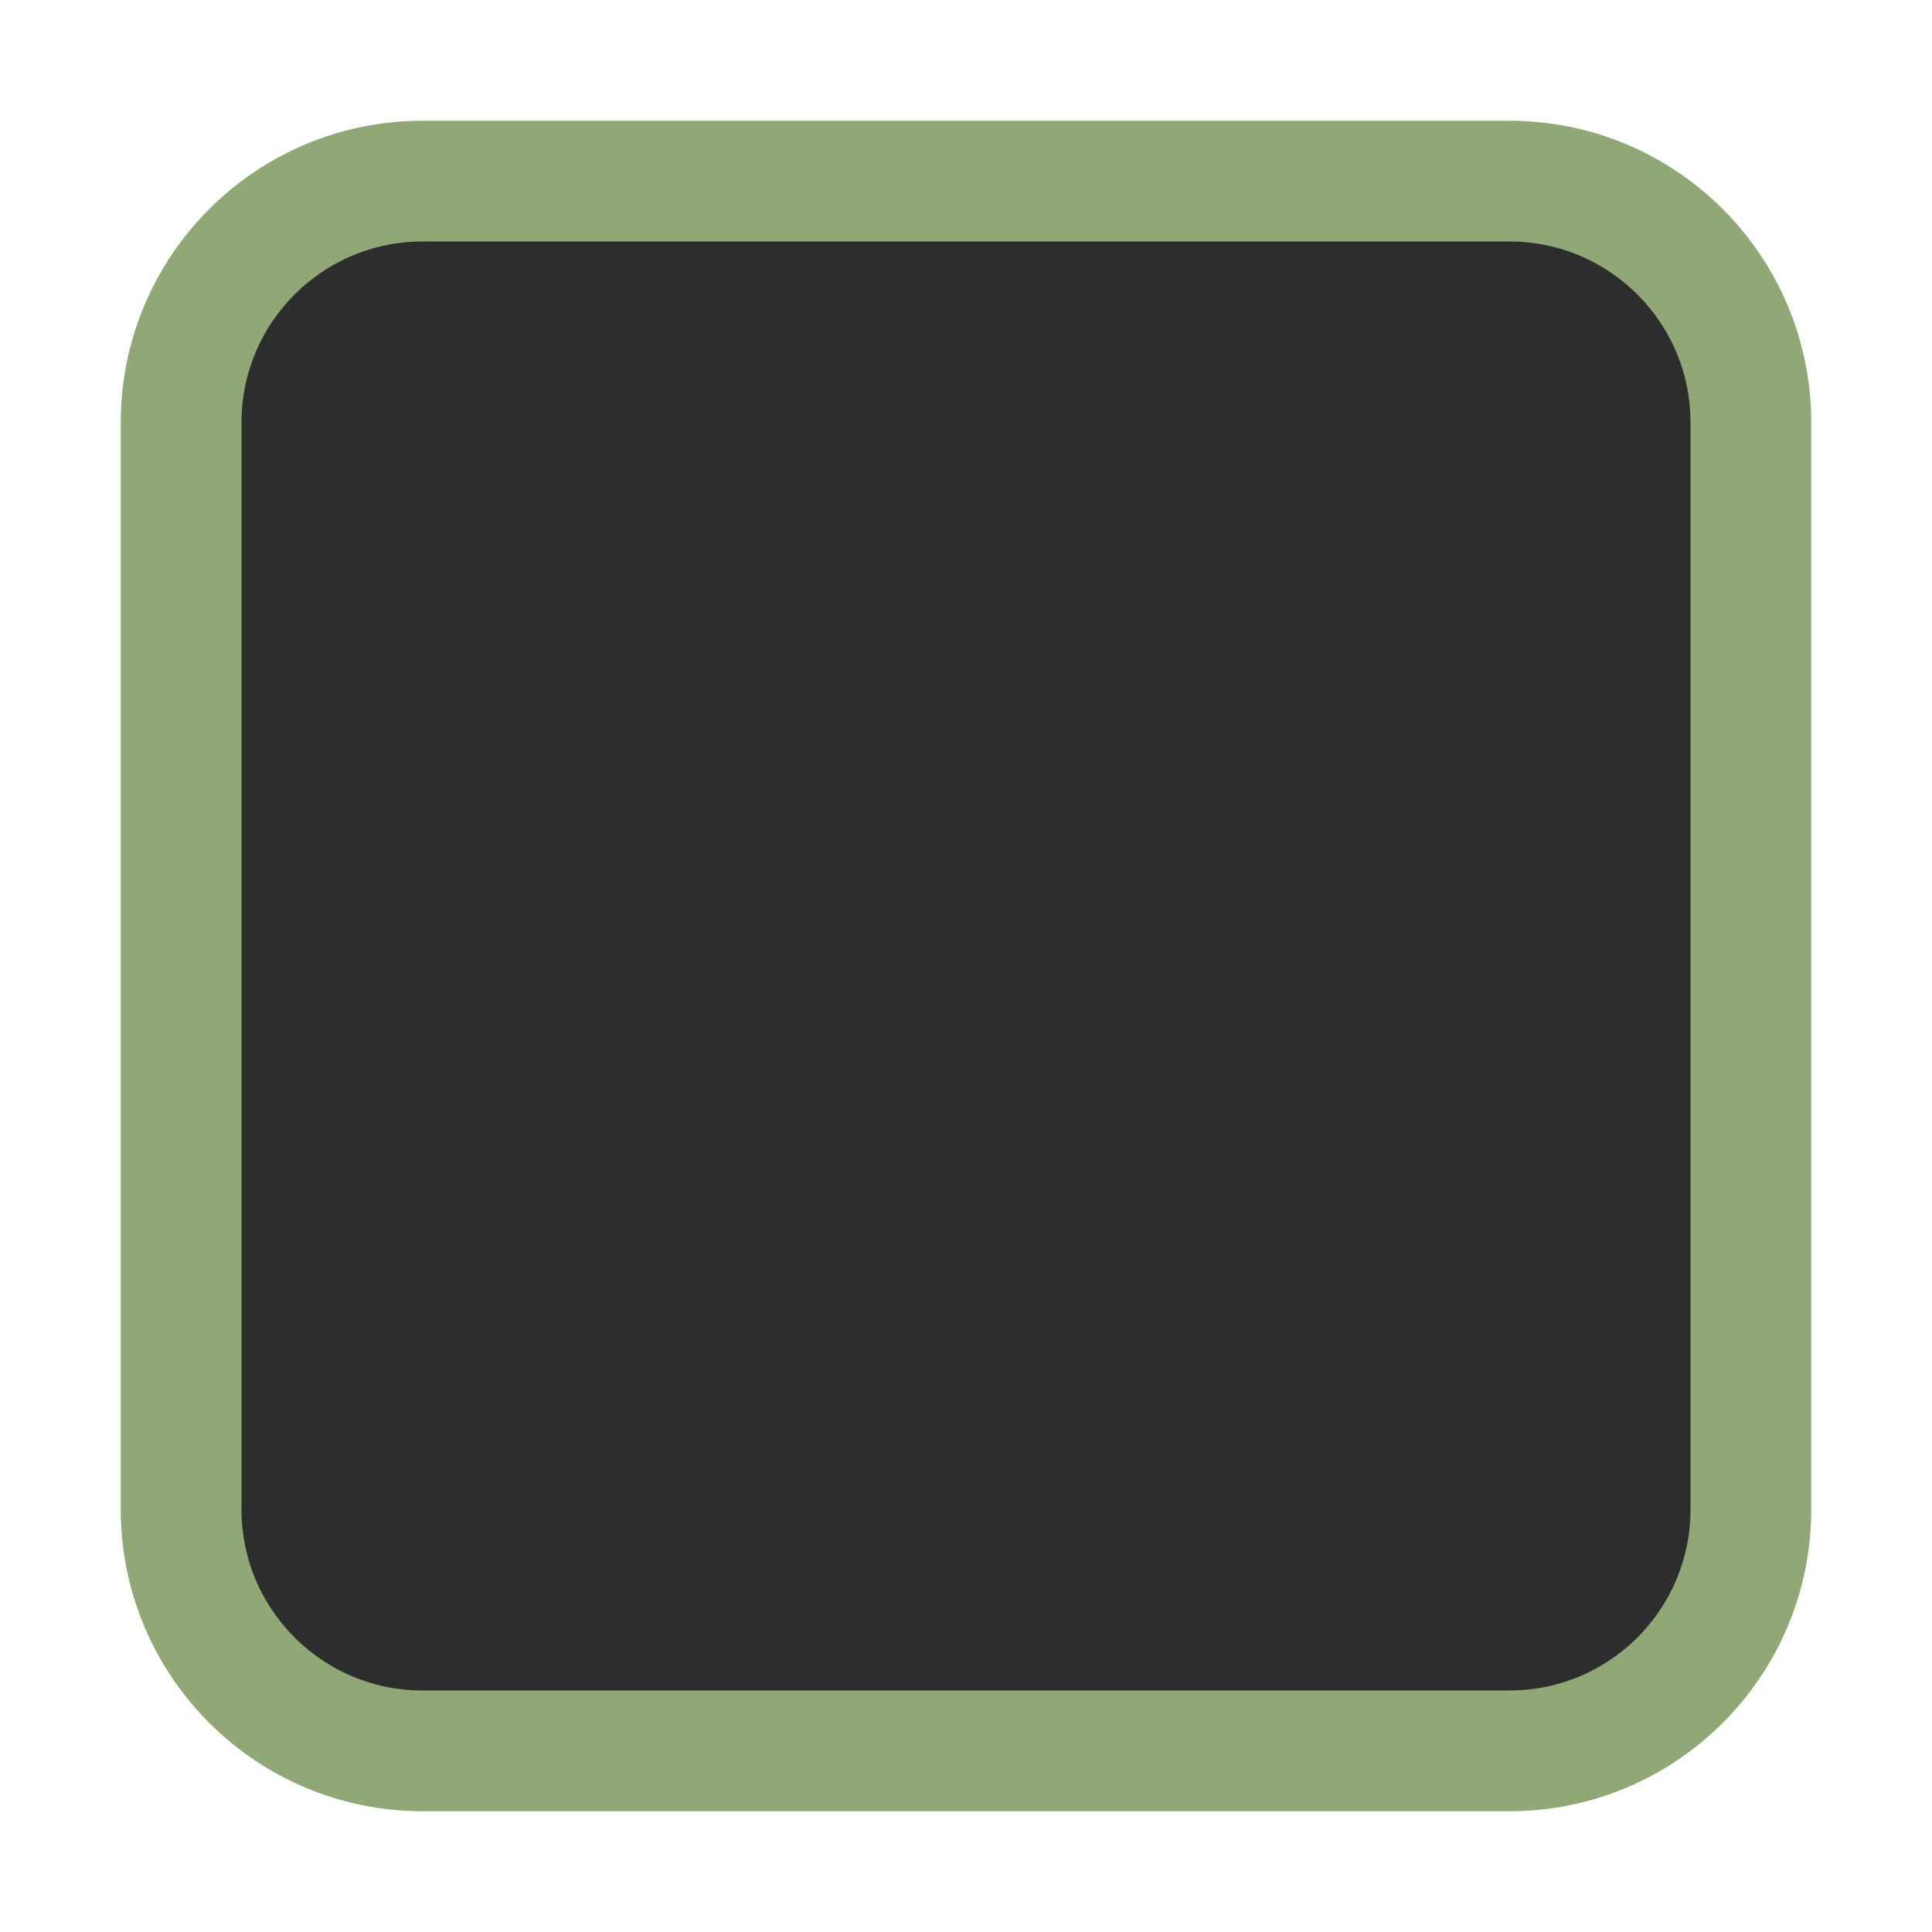
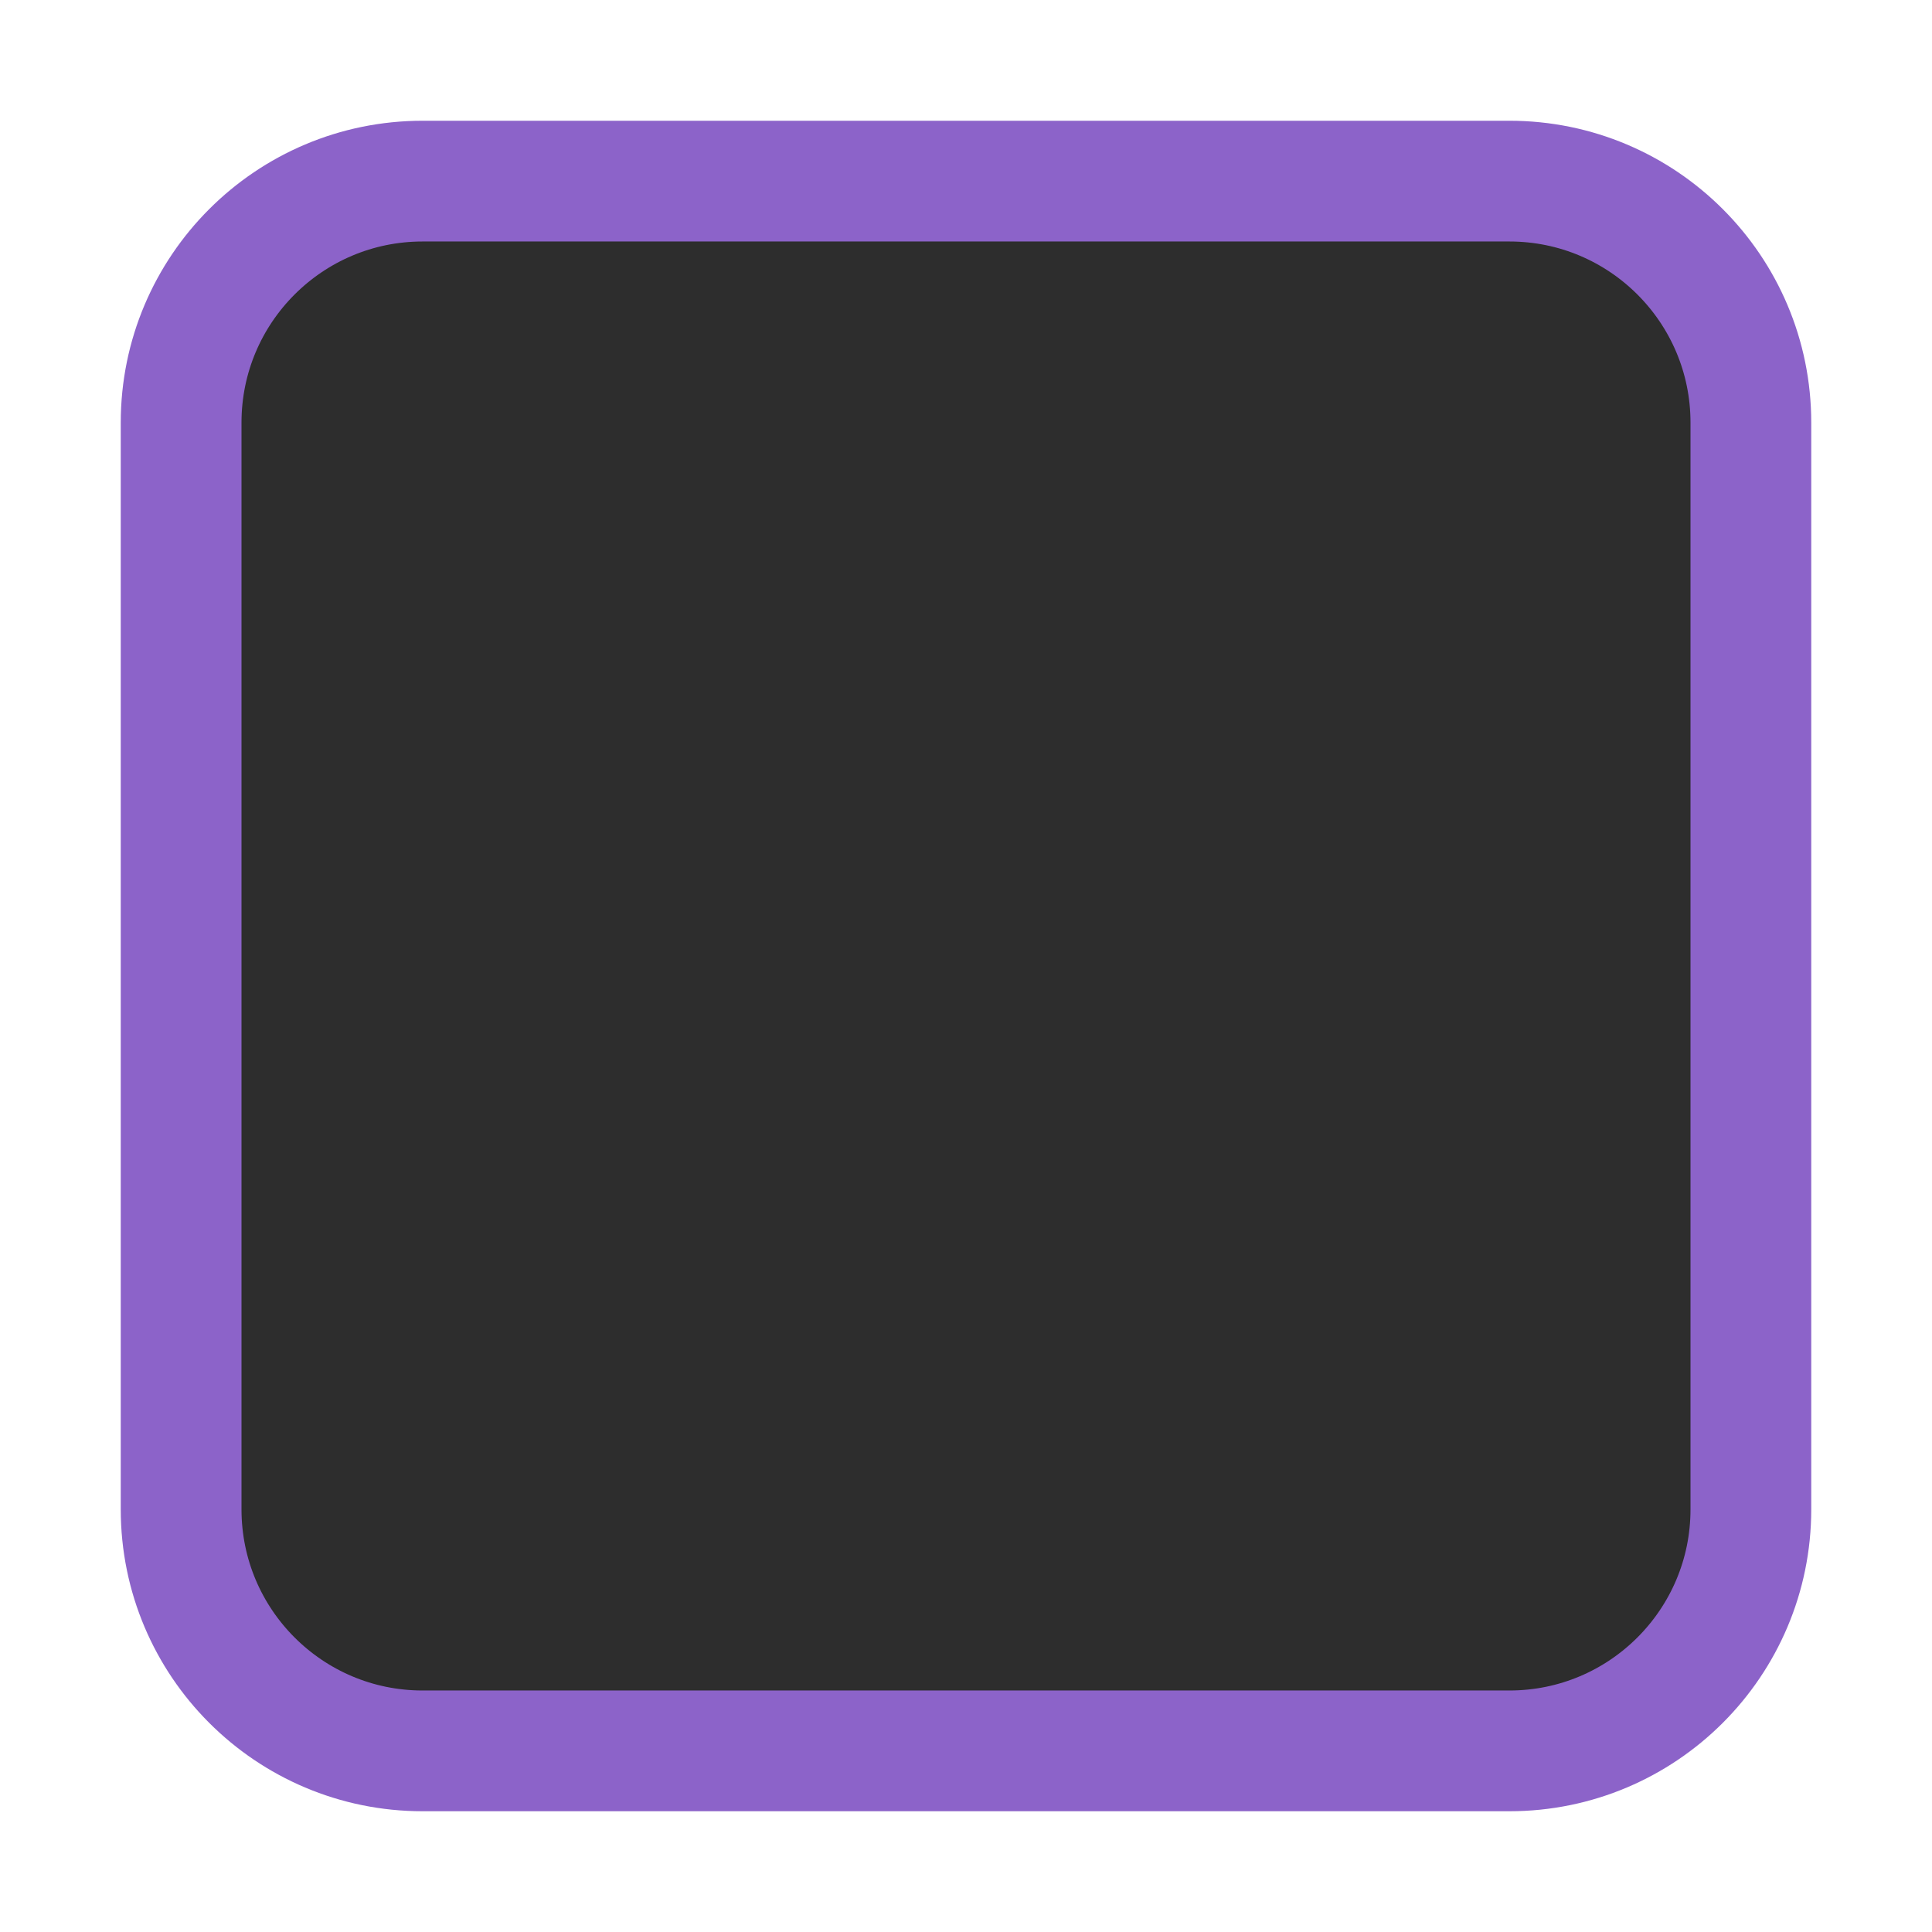
<svg xmlns="http://www.w3.org/2000/svg" width="16" height="16" id="svg2" version="1.1">
  <defs id="defs4">
    <linearGradient id="linearGradient3768-6">
      <stop style="stop-color:#0f0f0f;stop-opacity:1;" offset="0" id="stop3770-6" />
      <stop id="stop3778-2" offset="0.078" style="stop-color:#171717;stop-opacity:1;" />
      <stop style="stop-color:#171717;stop-opacity:1;" offset="0.974" id="stop3774-0" />
      <stop style="stop-color:#1b1b1b;stop-opacity:1;" offset="1" id="stop3776-1" />
    </linearGradient>
  </defs>
  <g id="layer1" transform="translate(0,-1036.362)">
    <g transform="translate(-17,1036)" style="display:inline;opacity:1" id="checkbox-unchecked-dark">
      <g id="sdsd-0-1">
        <g id="scdsdcd-0-4" transform="translate(0,-30)">
          <g style="display:inline" id="g15812-6-6-1-4-4" transform="matrix(0.9295198,0,0,0.9291437,-156.7507,-212.9618)">
            <g transform="matrix(0.5089163,0,0,0.5173982,161.7932,197.5643)" id="g5489-2-9-6-8-8-9-7" style="display:inline">
              <g id="g5428-8-1-4-0-0-65-8" />
            </g>
          </g>
          <rect y="30.362" x="17" height="16" width="16" id="rect13523-4-0" style="color:#000000;display:inline;overflow:visible;visibility:visible;fill:none;stroke:none;stroke-width:2;marker:none;enable-background:accumulate" />
          <g id="g5400-2-47">
-             <rect ry="2" style="color:#000000;display:inline;overflow:visible;visibility:visible;fill:#2d2d2d;fill-opacity:1;stroke:#8fa876;stroke-width:1;stroke-linecap:butt;stroke-linejoin:round;stroke-miterlimit:4;stroke-dasharray:none;stroke-dashoffset:0;stroke-opacity:1;marker:none;enable-background:accumulate" id="rect5147-9-1-5-7-6-3-70" width="13" height="13" x="18.5" y="31.862" rx="2" />
+             <rect ry="2" style="color:#000000;display:inline;overflow:visible;visibility:visible;fill:#2d2d2d;fill-opacity:1;stroke:#8c63c9;stroke-width:1;stroke-linecap:butt;stroke-linejoin:round;stroke-miterlimit:4;stroke-dasharray:none;stroke-dashoffset:0;stroke-opacity:1;marker:none;enable-background:accumulate" id="rect5147-9-1-5-7-6-3-70" width="13" height="13" x="18.5" y="31.862" rx="2" />
          </g>
        </g>
      </g>
    </g>
  </g>
</svg>
